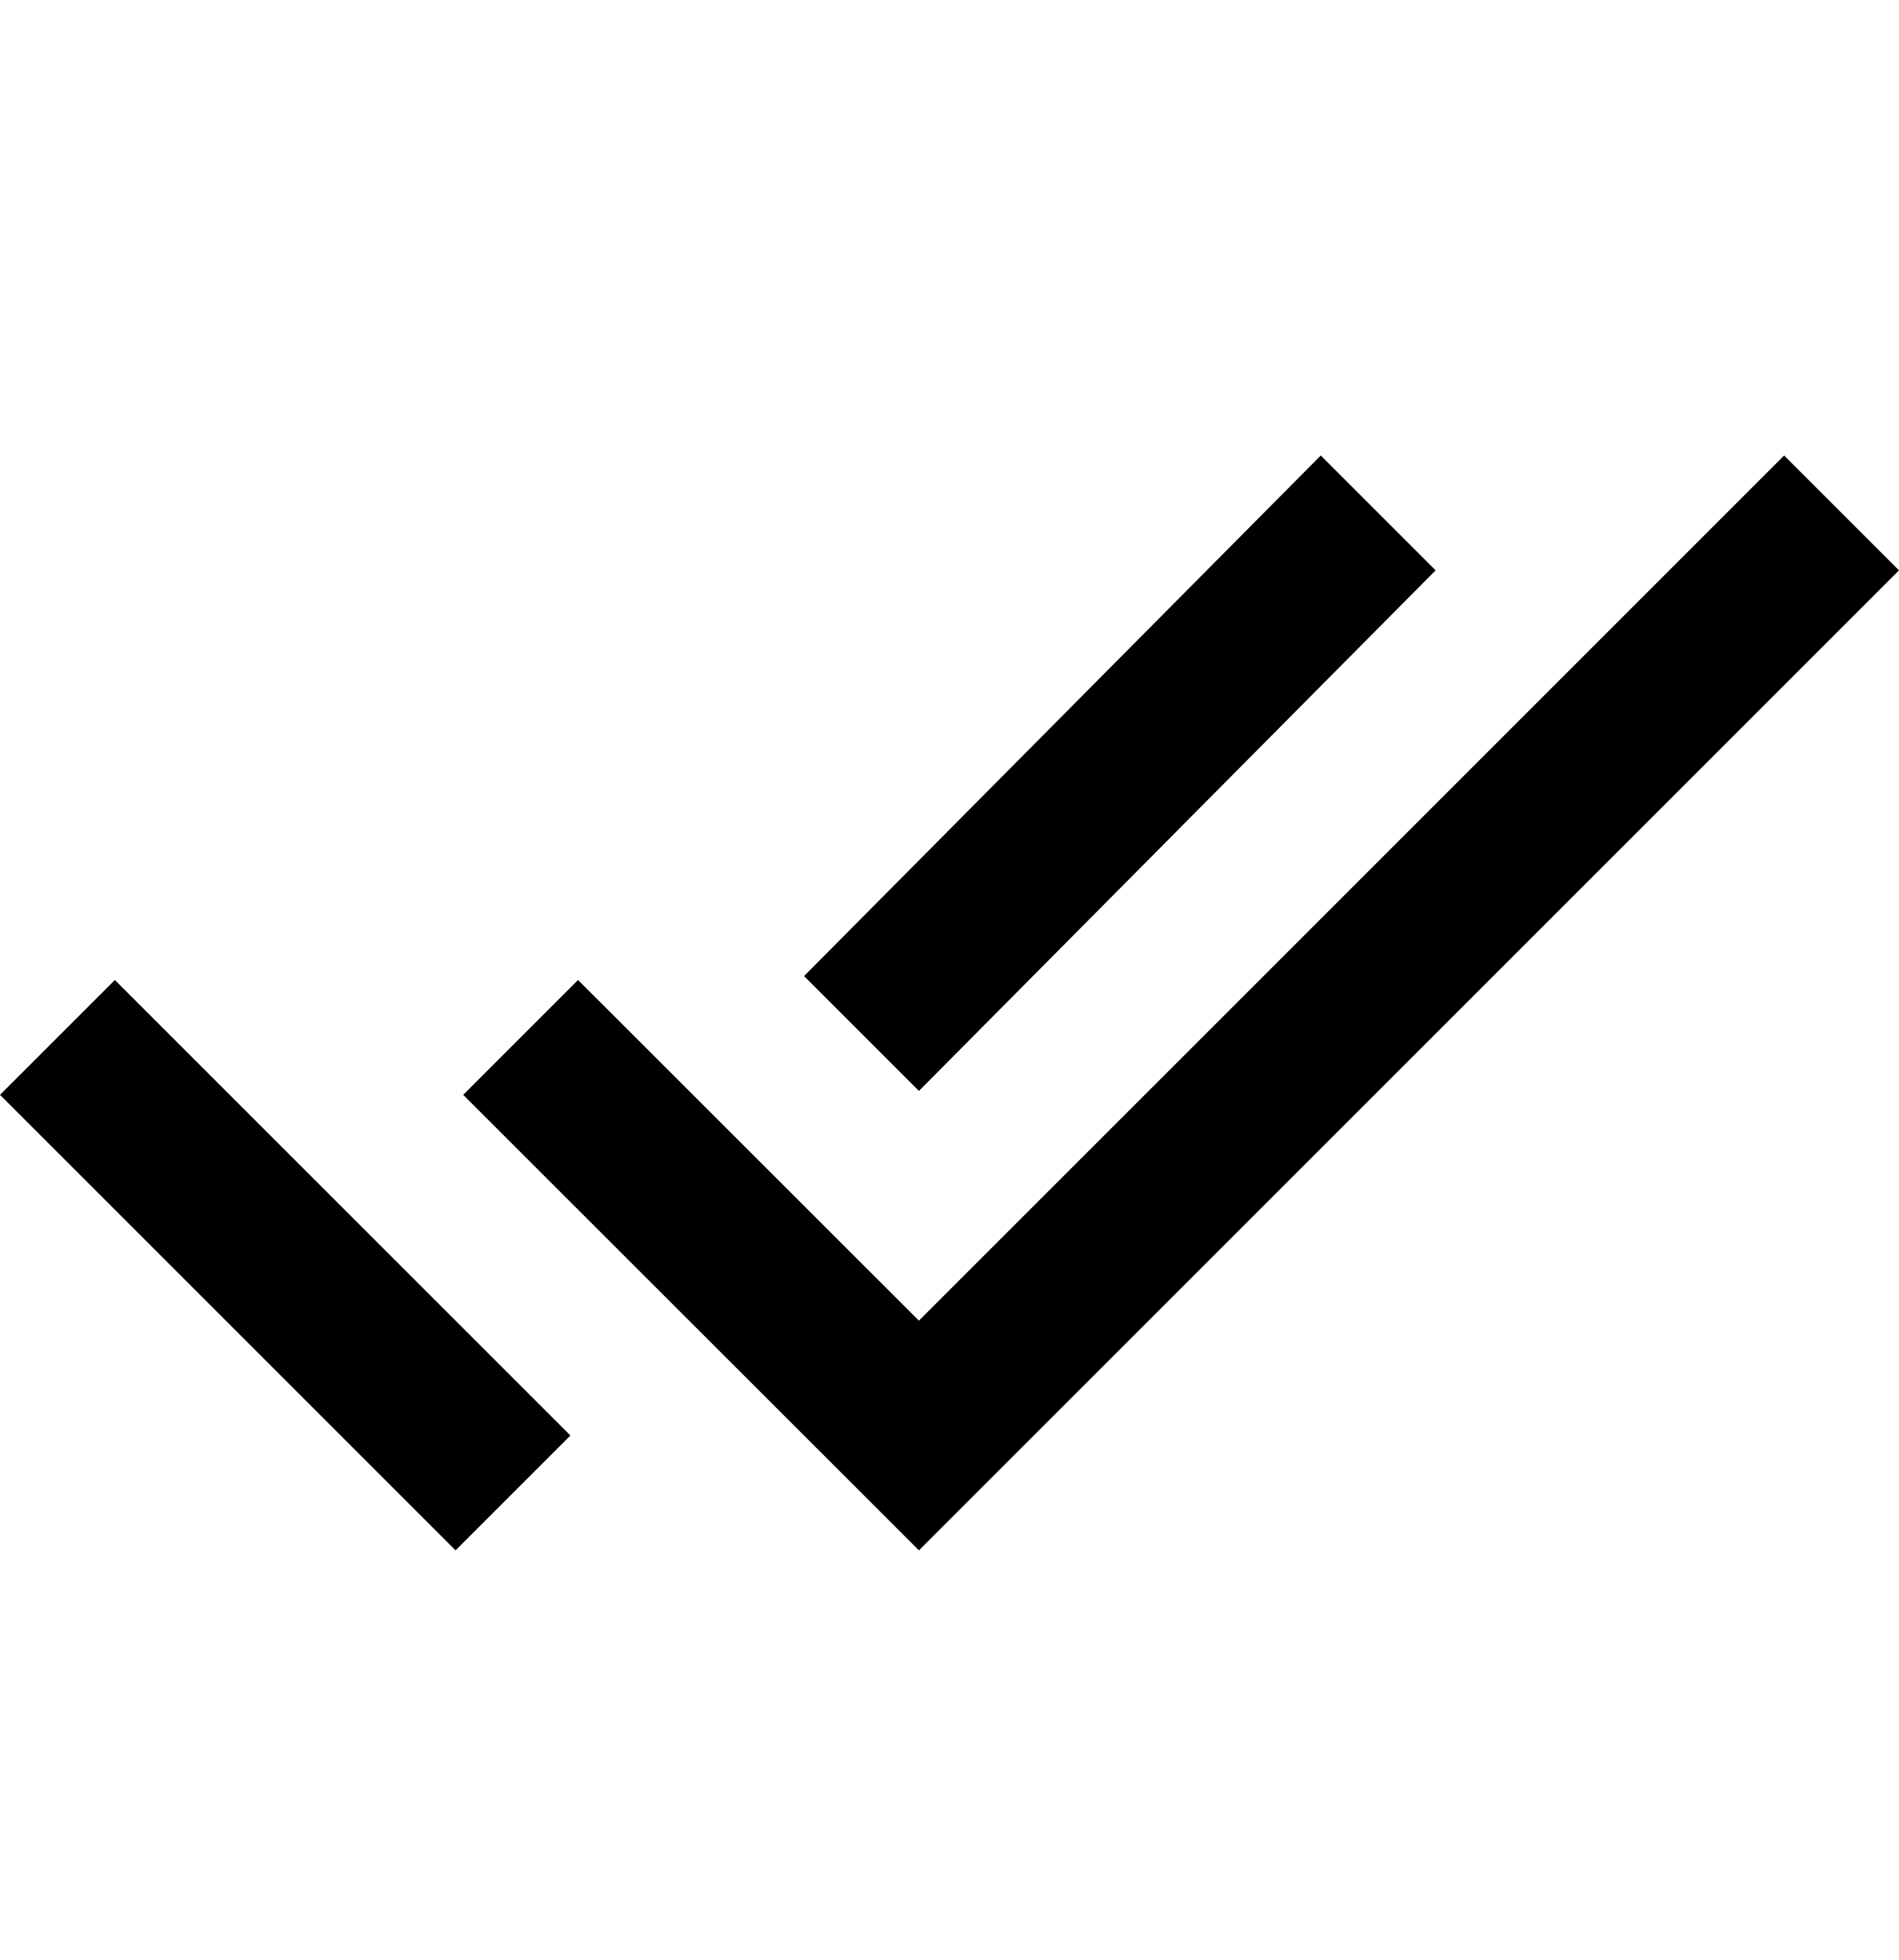
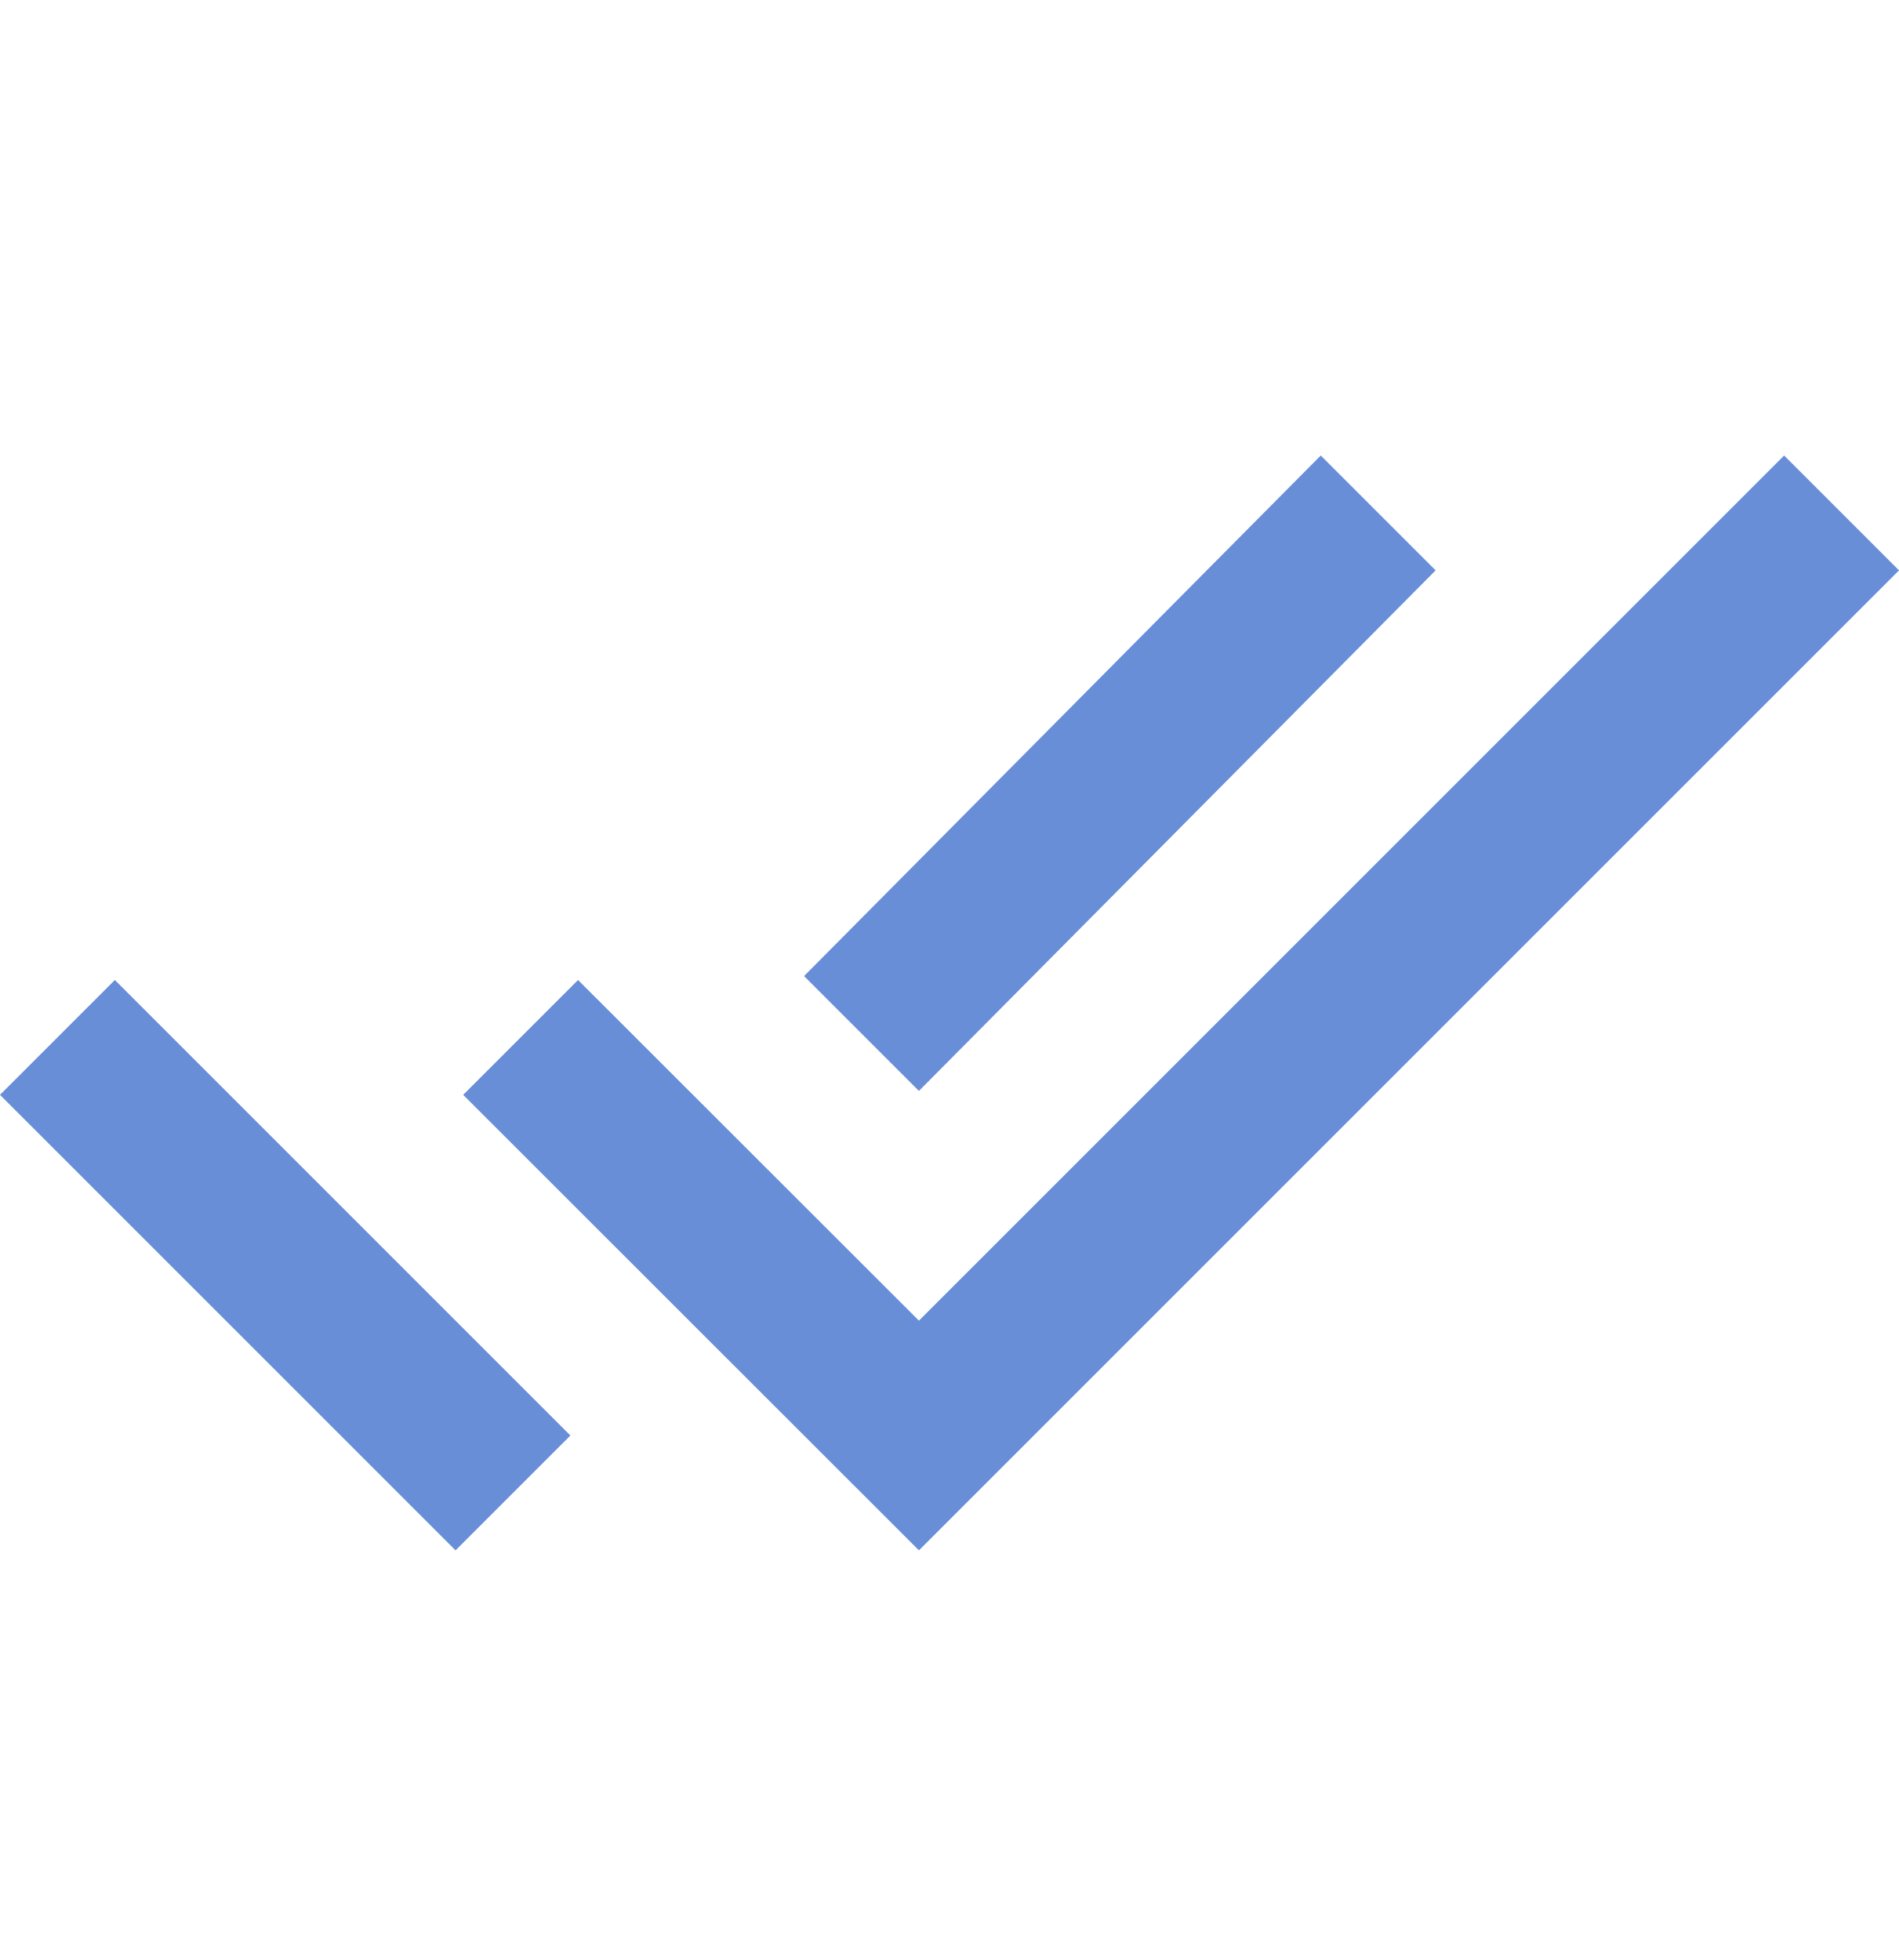
- <svg xmlns="http://www.w3.org/2000/svg" height="1000" width="968.8">
-   <path d="m732.4 291l-263.6 265.6-58.6-58.6 263.6-265.6z m177.8-58.6l58.6 58.6-500 500-232.5-232.4 58.6-58.6 173.9 173.8z m-910.2 326.2l58.6-58.6 232.4 232.4-58.6 58.6z" />
+ <svg xmlns="http://www.w3.org/2000/svg" version="1.1" id="Calque_1" x="0px" y="0px" viewBox="0 0 968.8 1000" style="enable-background:new 0 0 968.8 1000;" xml:space="preserve">
+   <style type="text/css">
+ 	.st0{fill:#688ED8;}
+ </style>
+   <path class="st0" d="M732.4,291L468.8,556.6L410.2,498l263.6-265.6L732.4,291z M910.2,232.4l58.6,58.6l-500,500L236.3,558.6  l58.6-58.6l173.9,173.8L910.2,232.4z M0,558.6L58.6,500L291,732.4L232.4,791L0,558.6z" />
</svg>
